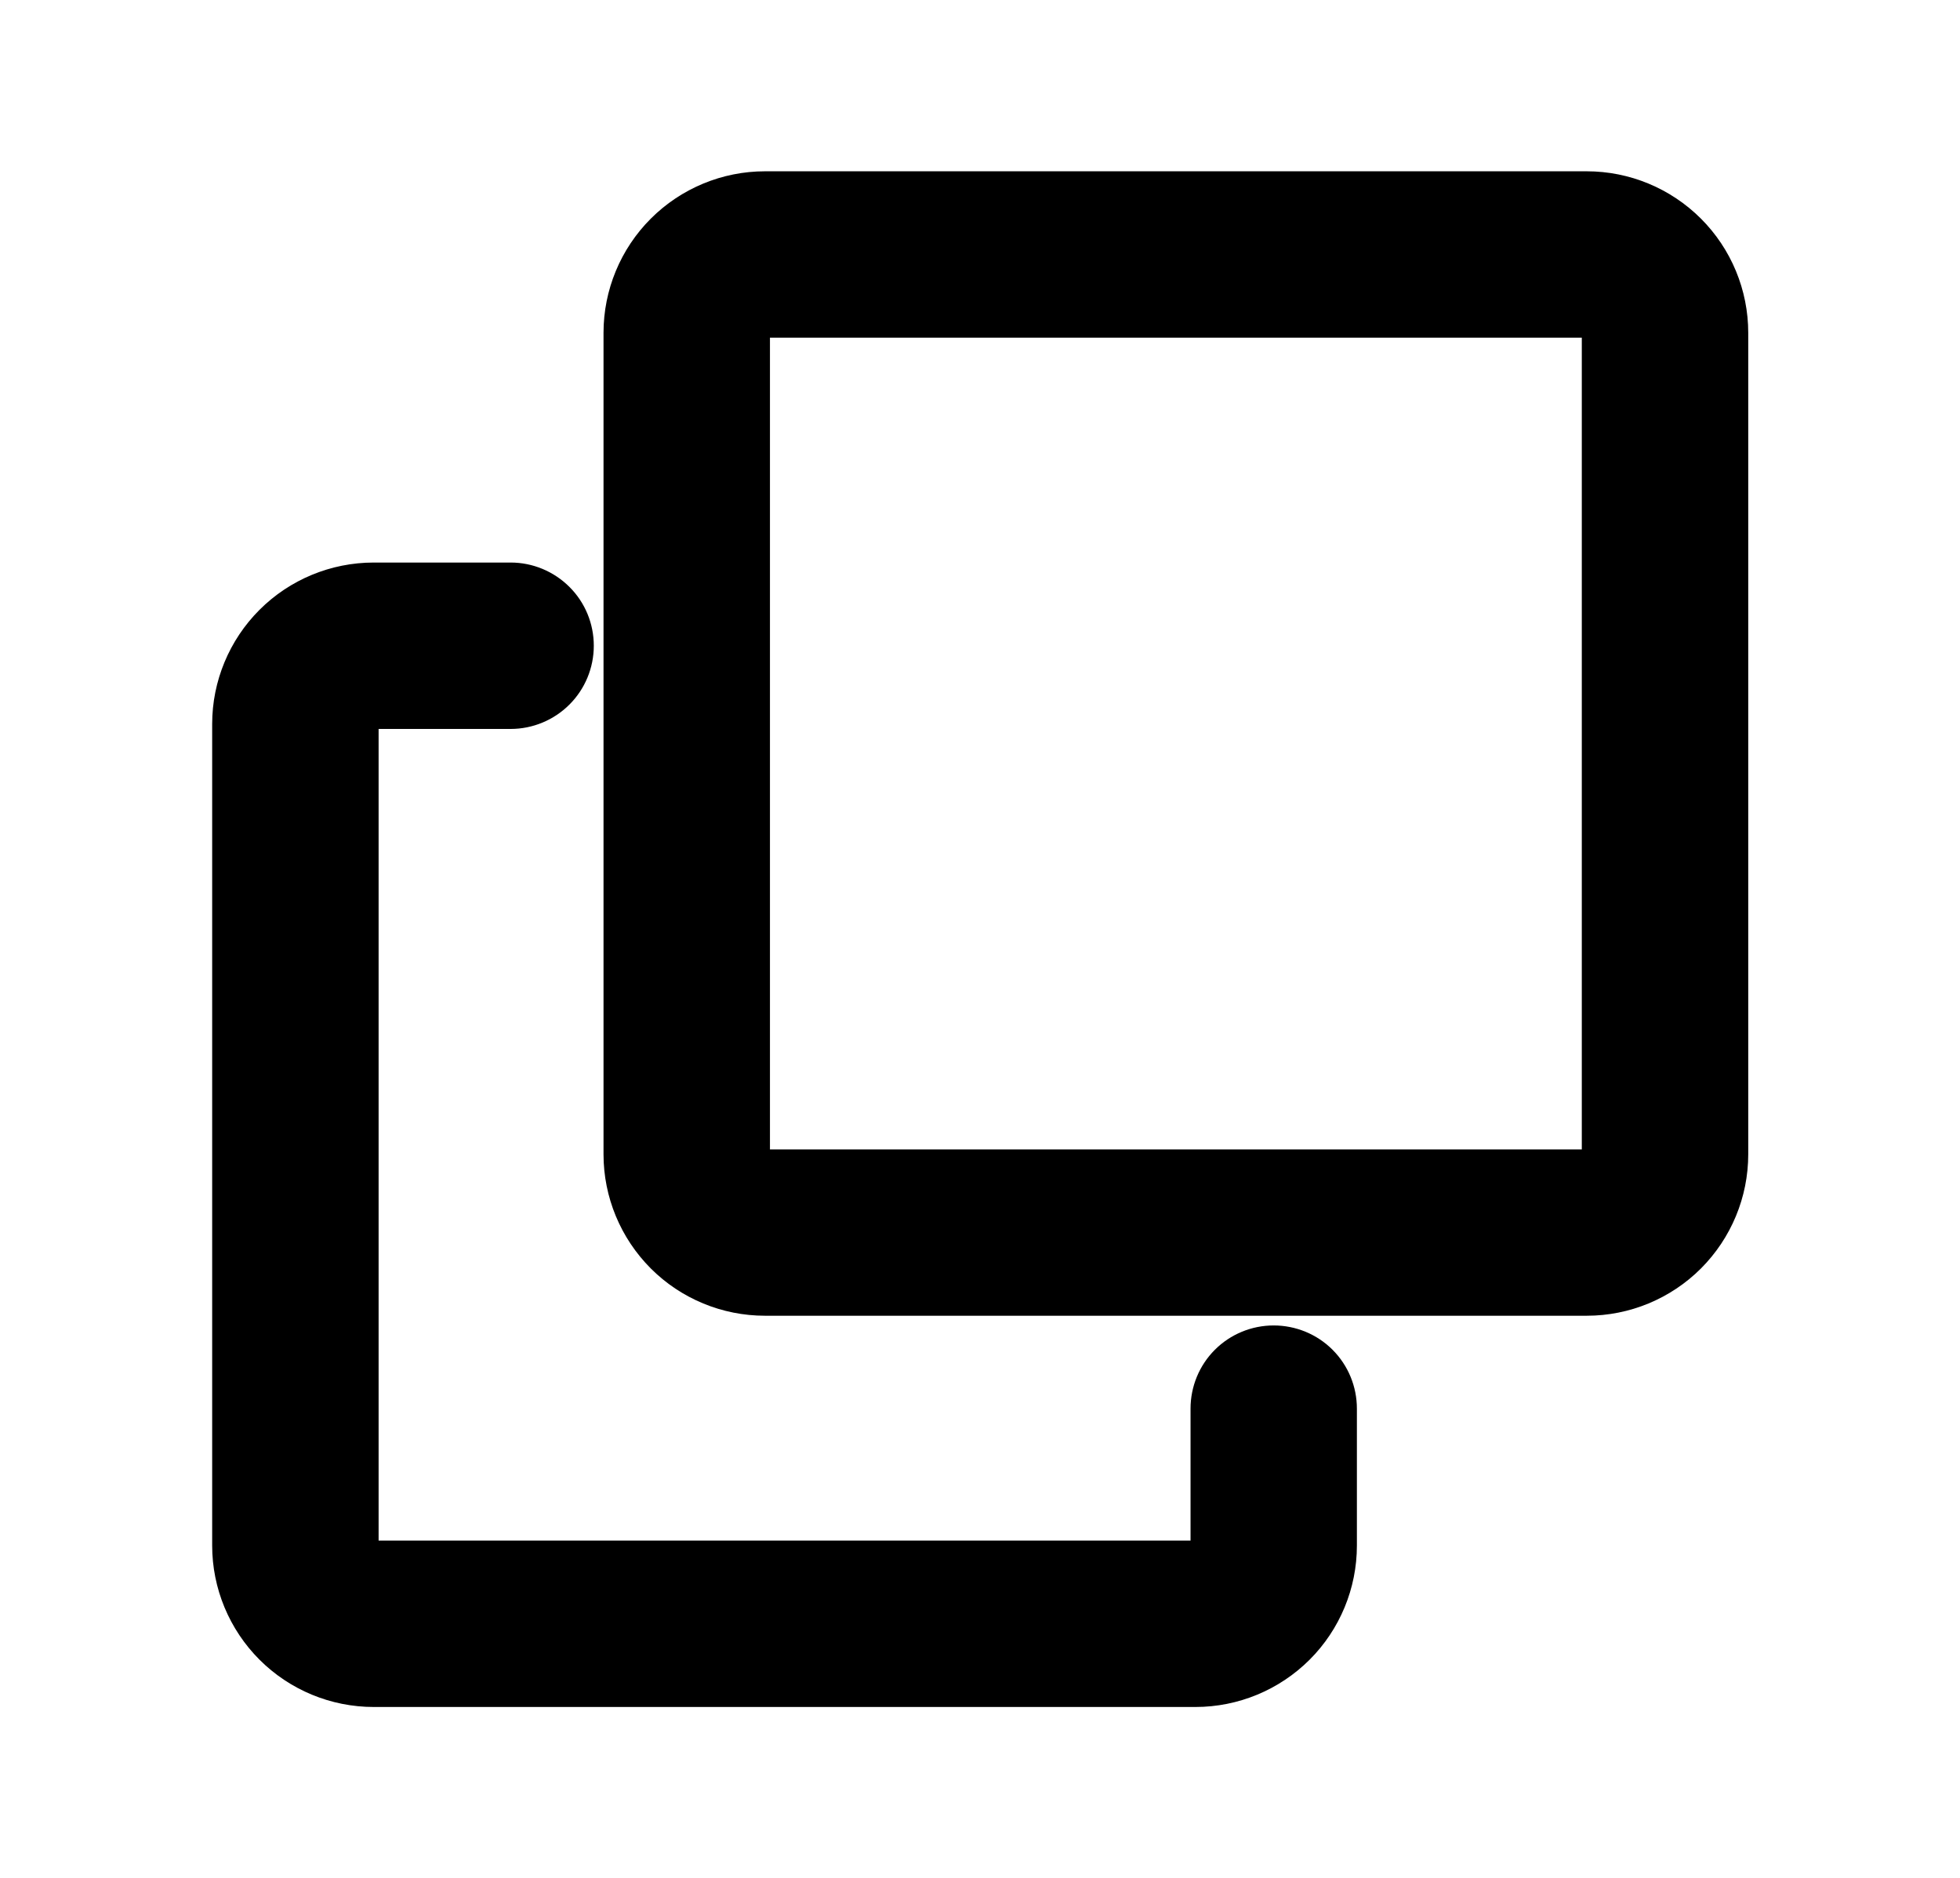
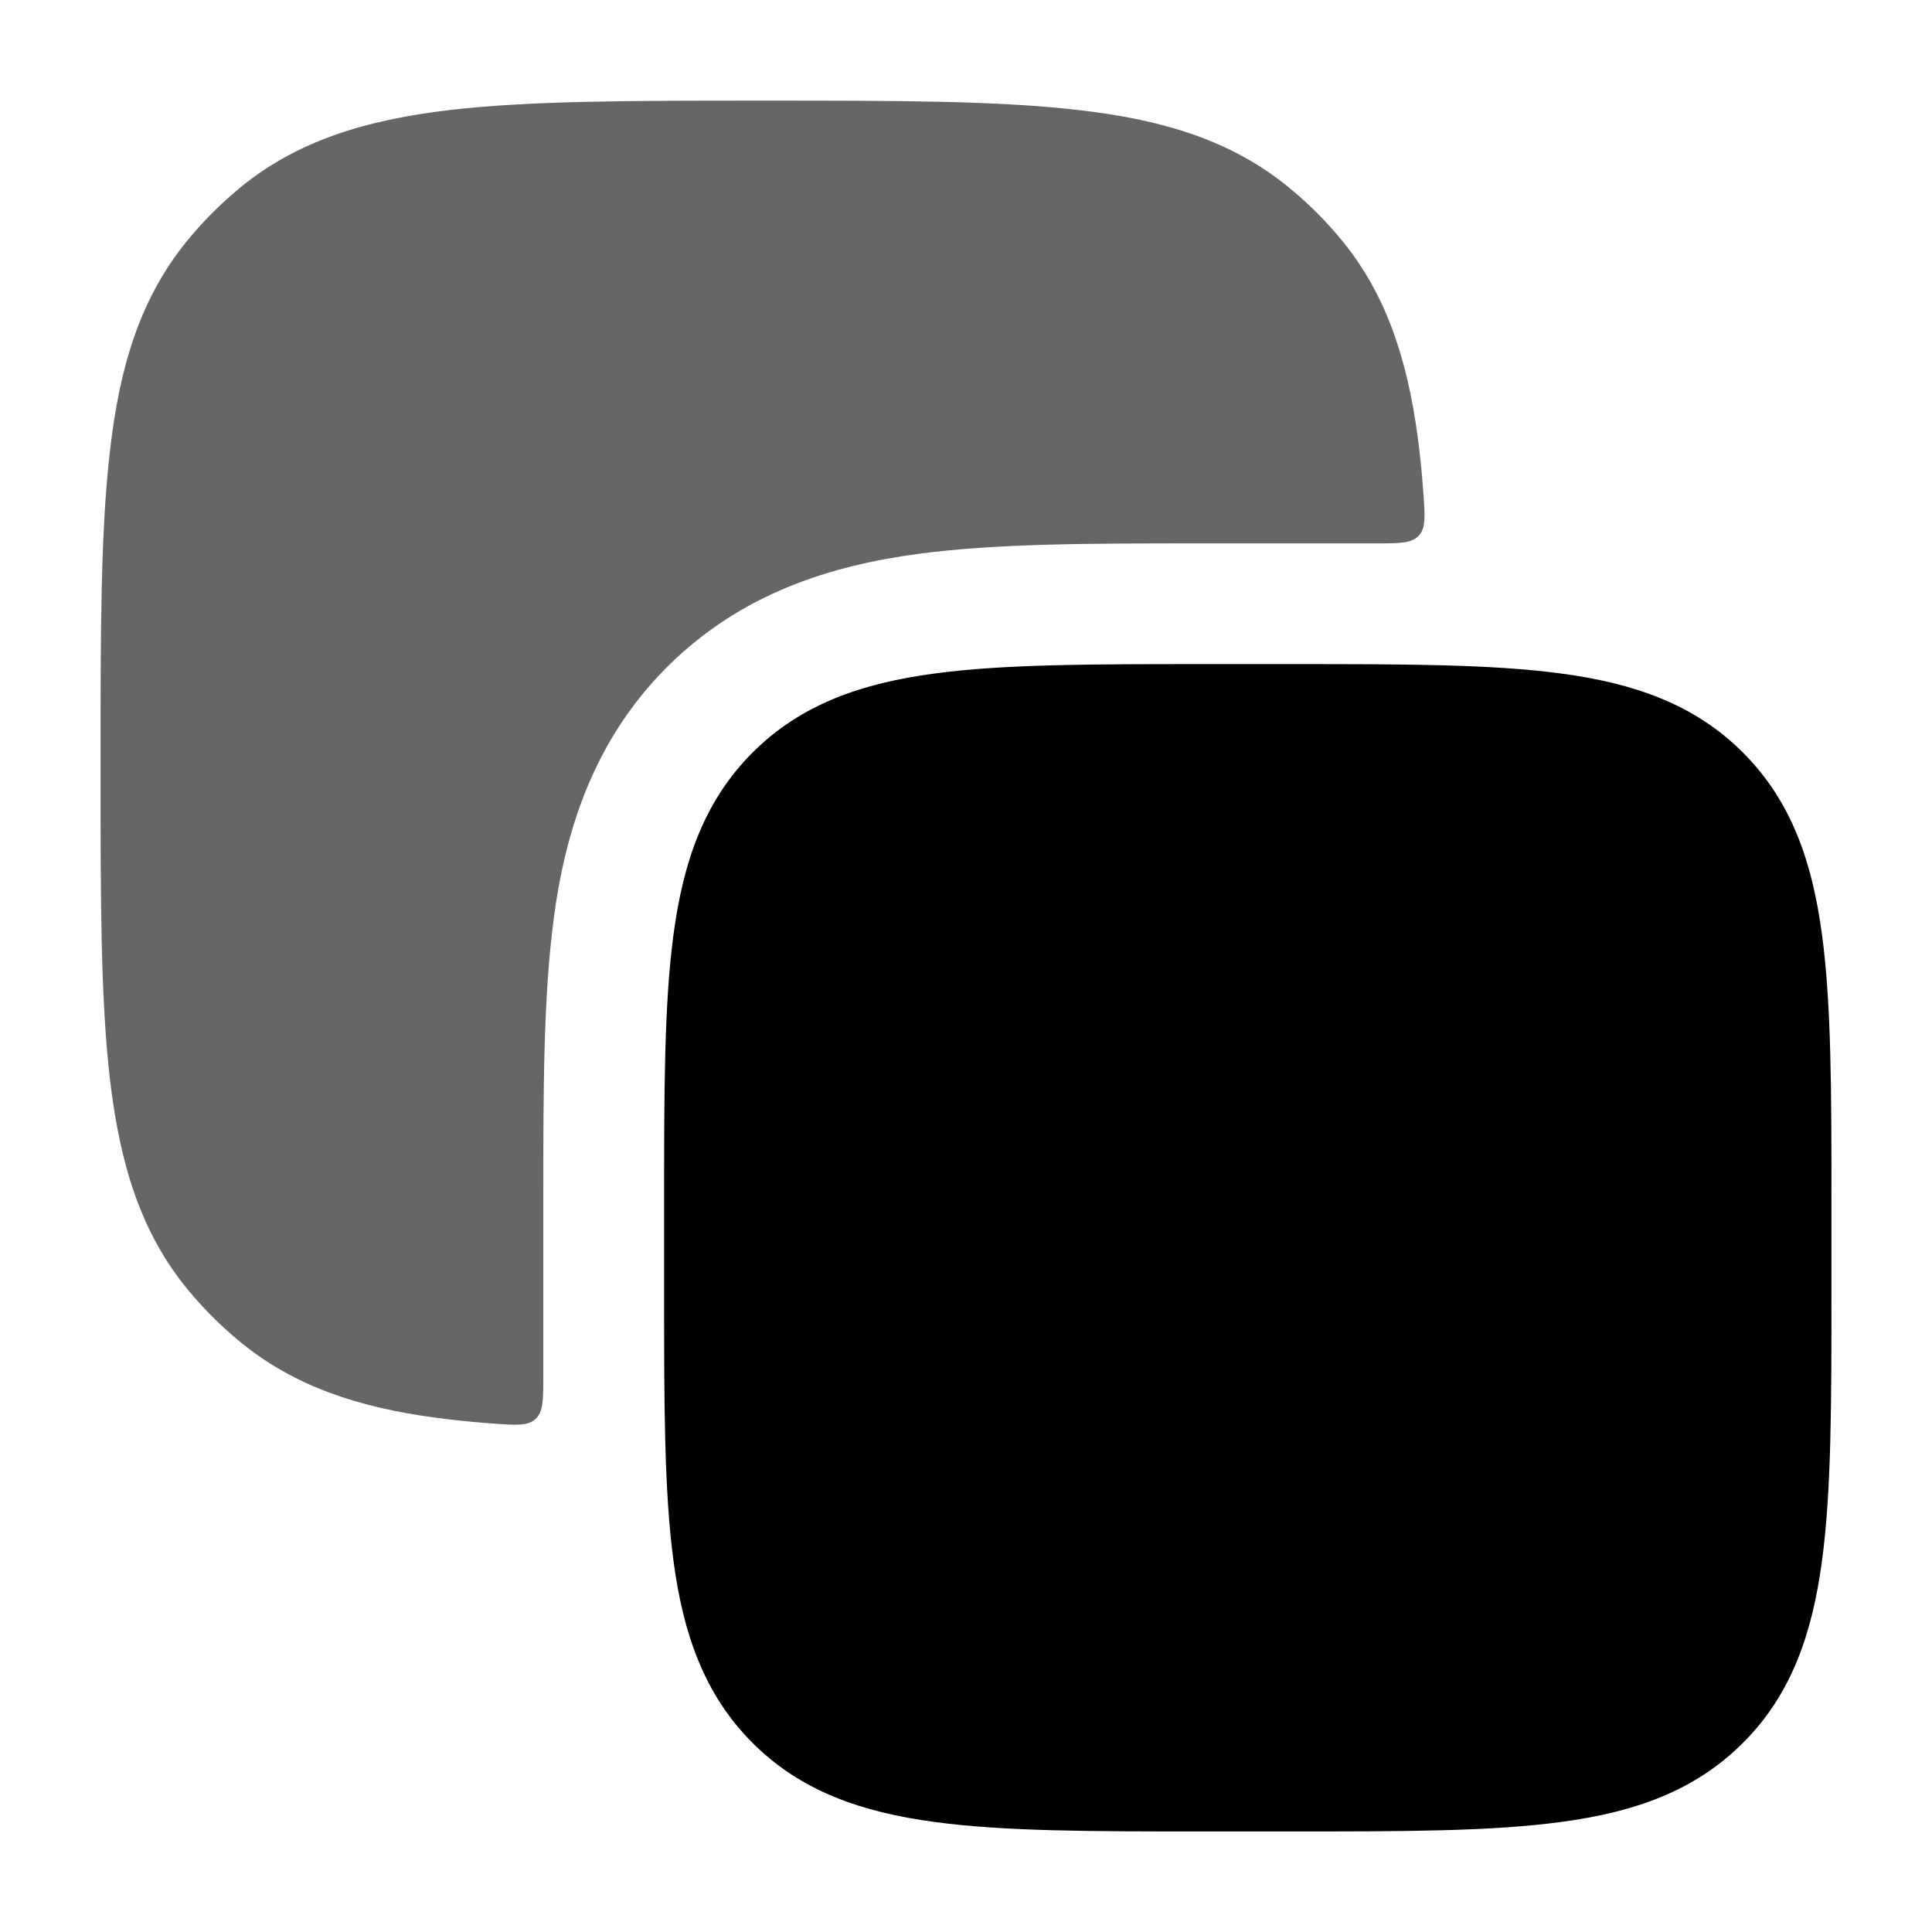
- <svg xmlns="http://www.w3.org/2000/svg" width="24" height="23" viewBox="0 0 24 23" fill="none">
-   <path d="M19.43 2.248H9.367C8.883 2.248 8.418 2.441 8.075 2.784C7.733 3.126 7.54 3.591 7.54 4.076V14.138C7.54 14.623 7.733 15.087 8.075 15.43C8.418 15.773 8.883 15.965 9.367 15.965H19.43C19.914 15.965 20.379 15.773 20.722 15.43C21.064 15.087 21.257 14.623 21.257 14.138V4.076C21.257 3.591 21.064 3.126 20.722 2.784C20.379 2.441 19.914 2.248 19.43 2.248ZM9.304 4.012C9.321 3.995 9.343 3.986 9.367 3.986H19.43C19.453 3.986 19.476 3.995 19.493 4.012C19.51 4.029 19.519 4.052 19.519 4.076V14.138C19.519 14.162 19.51 14.185 19.493 14.201C19.476 14.218 19.453 14.228 19.43 14.228H9.367C9.355 14.228 9.344 14.225 9.333 14.221C9.322 14.216 9.312 14.21 9.304 14.201C9.296 14.193 9.289 14.183 9.284 14.172C9.28 14.161 9.278 14.15 9.278 14.138V4.076C9.278 4.052 9.287 4.029 9.304 4.012ZM14.982 16.638C14.819 16.801 14.728 17.022 14.728 17.253V18.93C14.728 18.953 14.718 18.976 14.701 18.993C14.685 19.01 14.662 19.019 14.638 19.019H4.576C4.552 19.019 4.529 19.01 4.512 18.993C4.495 18.976 4.486 18.953 4.486 18.93V8.867C4.486 8.843 4.495 8.821 4.512 8.804C4.529 8.787 4.552 8.778 4.576 8.778H6.253C6.483 8.778 6.704 8.686 6.867 8.523C7.03 8.36 7.121 8.139 7.121 7.909C7.121 7.678 7.03 7.457 6.867 7.295C6.704 7.132 6.483 7.04 6.253 7.04H4.576C4.091 7.04 3.626 7.233 3.284 7.575C2.941 7.918 2.748 8.383 2.748 8.867V18.93C2.748 19.414 2.941 19.879 3.284 20.222C3.626 20.564 4.091 20.757 4.576 20.757H14.638C15.123 20.757 15.587 20.564 15.93 20.222C16.273 19.879 16.465 19.414 16.465 18.93V17.253C16.465 17.022 16.374 16.801 16.211 16.638C16.048 16.475 15.827 16.384 15.596 16.384C15.366 16.384 15.145 16.475 14.982 16.638Z" fill="currentColor" stroke="currentColor" stroke-width="0.3" />
+ <svg xmlns="http://www.w3.org/2000/svg" width="23" height="23" viewBox="0 0 23 23" fill="none">
+   <path d="M6.593 10.934C6.468 11.86 6.468 12.998 6.468 14.239V16.381C6.468 16.665 6.468 16.806 6.376 16.892C6.284 16.977 6.146 16.967 5.87 16.947C5.643 16.931 5.415 16.908 5.189 16.878C4.269 16.754 3.506 16.506 2.862 15.977C2.631 15.788 2.42 15.577 2.231 15.347C1.673 14.667 1.428 13.853 1.311 12.866C1.197 11.903 1.197 10.687 1.197 9.151V9.058C1.197 7.523 1.197 6.305 1.312 5.343C1.427 4.354 1.673 3.542 2.232 2.862C2.419 2.632 2.632 2.421 2.862 2.231C3.542 1.674 4.355 1.429 5.343 1.311C6.306 1.198 7.522 1.198 9.056 1.198H9.149C10.684 1.198 11.901 1.198 12.864 1.313C13.851 1.428 14.665 1.674 15.345 2.233C15.575 2.42 15.786 2.632 15.975 2.862C16.503 3.506 16.751 4.271 16.876 5.191C16.905 5.404 16.928 5.631 16.945 5.871C16.965 6.147 16.975 6.285 16.89 6.377C16.804 6.469 16.663 6.469 16.378 6.469H14.237C12.996 6.469 11.859 6.469 10.93 6.594C9.91 6.731 8.829 7.054 7.94 7.942C7.052 8.831 6.729 9.912 6.592 10.932L6.593 10.934Z" fill="currentColor" opacity="0.6" />
+   <path d="M15.386 7.906H14.322C13.012 7.906 11.956 7.906 11.125 8.018C10.262 8.133 9.536 8.382 8.959 8.959C8.382 9.536 8.133 10.262 8.018 11.125C7.906 11.956 7.906 13.012 7.906 14.322V15.386C7.906 16.697 7.906 17.753 8.018 18.584C8.133 19.447 8.382 20.172 8.959 20.749C9.536 21.327 10.262 21.574 11.125 21.69C11.956 21.803 13.012 21.803 14.322 21.803H15.386C16.697 21.803 17.753 21.803 18.584 21.69C19.447 21.575 20.172 21.327 20.749 20.749C21.327 20.174 21.574 19.447 21.69 18.584C21.803 17.753 21.803 16.697 21.803 15.386V14.322C21.803 13.012 21.803 11.956 21.69 11.125C21.575 10.262 21.327 9.536 20.749 8.959C20.174 8.382 19.447 8.133 18.584 8.018C17.753 7.906 16.697 7.906 15.386 7.906Z" fill="currentColor" />
</svg>
